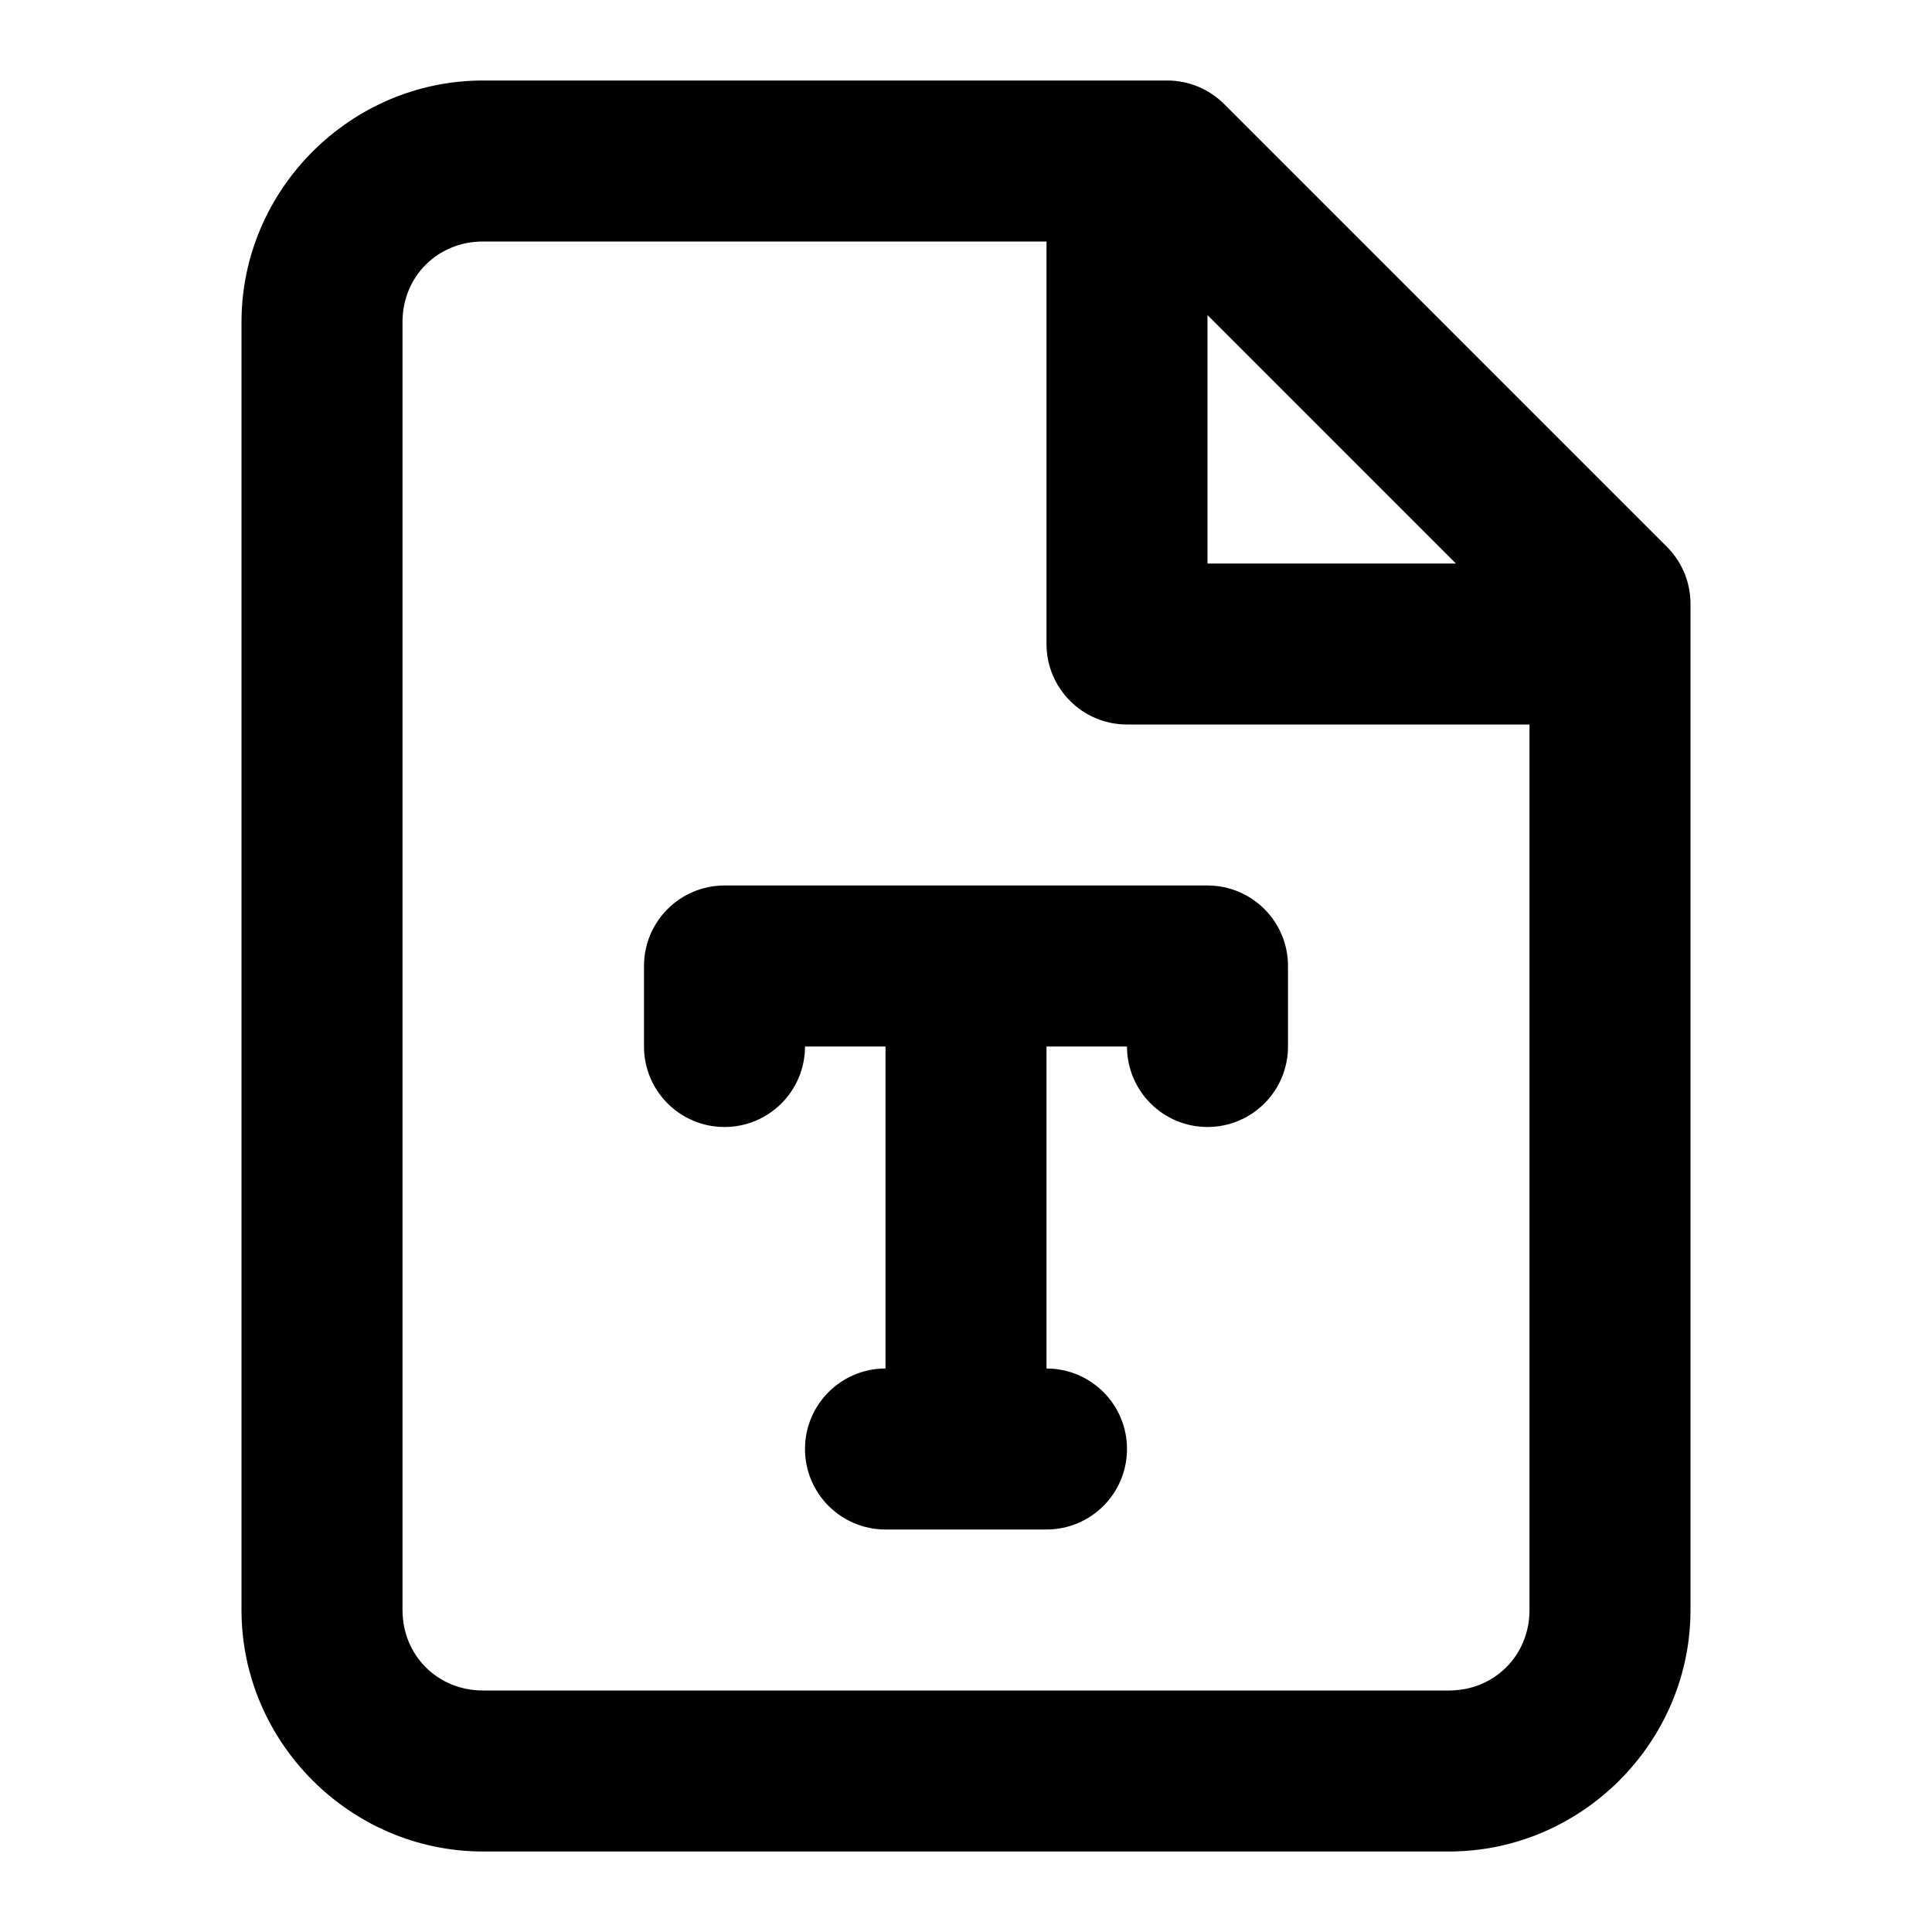
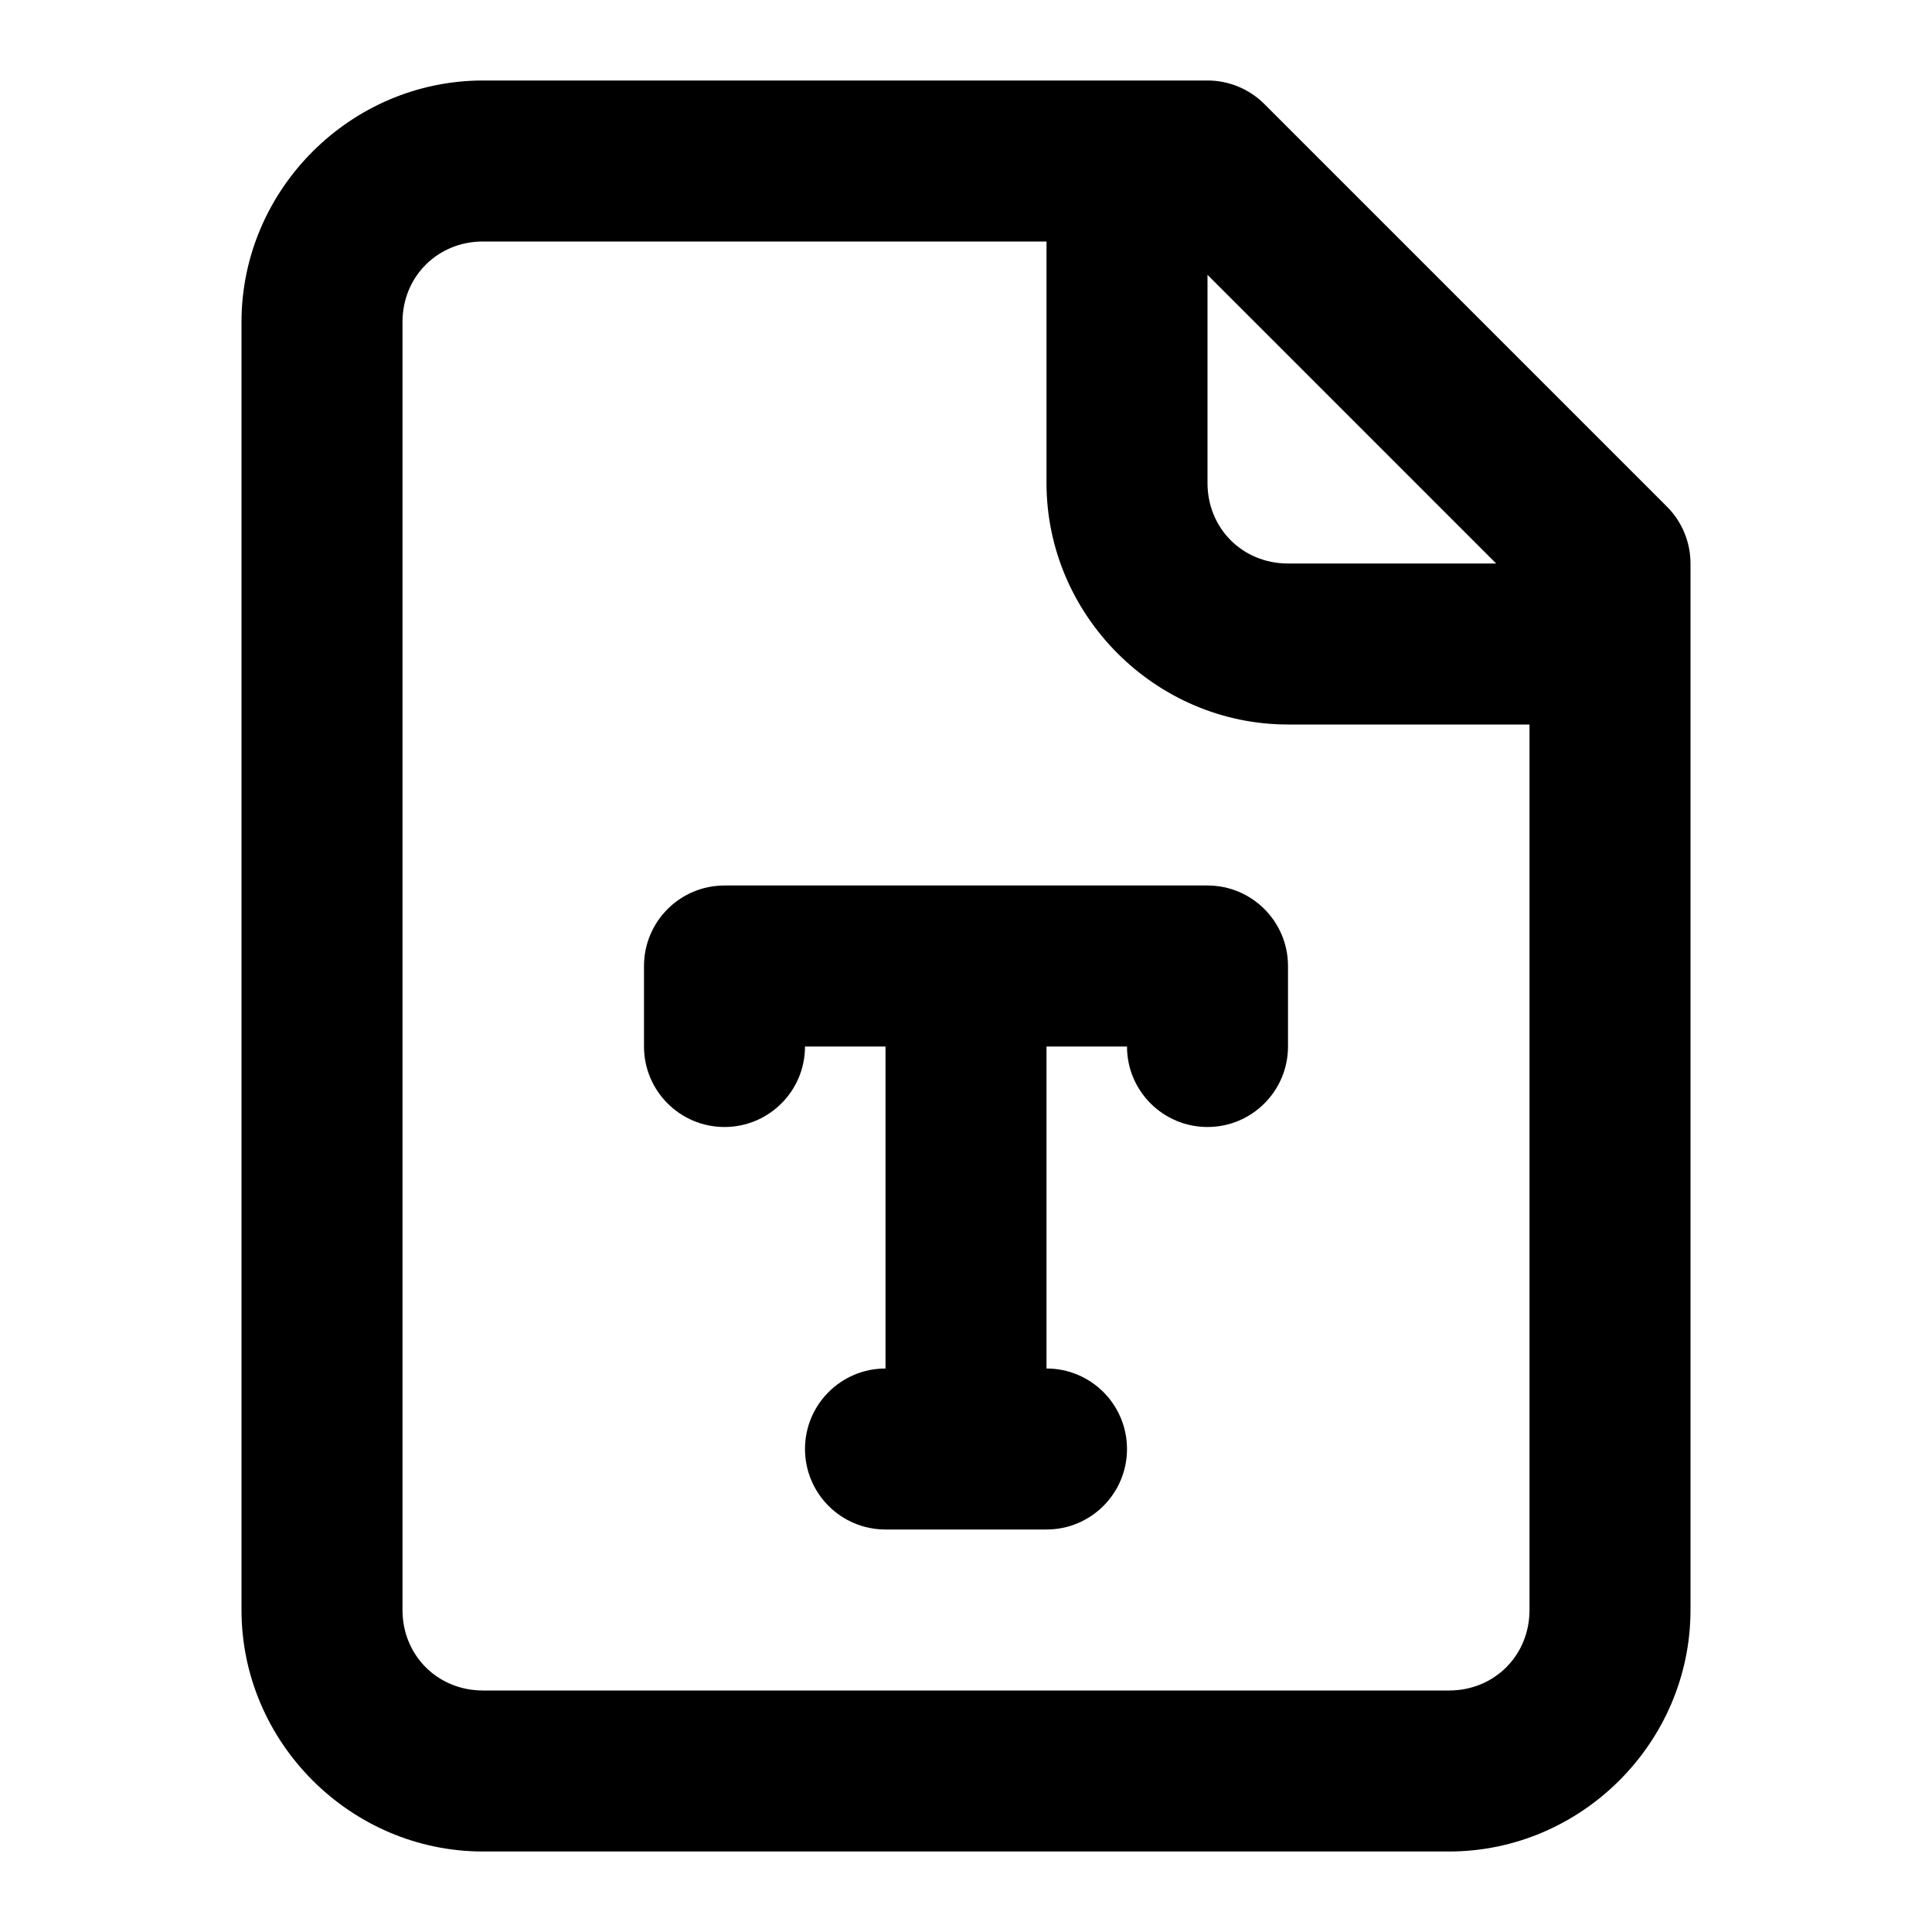
<svg xmlns="http://www.w3.org/2000/svg" width="24" height="24" viewBox="0 0 24 24" fill="currentColor" tags="font,text,typography,type" categories="files,text">
-   <path d="M 6 1 C 4.355 1 3 2.355 3 4 L 3 20 C 3 21.645 4.355 23 6 23 L 18 23 C 19.645 23 21 21.645 21 20 L 21 7.5 A 1 1 0 0 0 20.707 6.793 L 15.207 1.293 A 1 1 0 0 0 14.5 1 L 6 1 z M 6 3 L 13 3 L 13 8 A 1 1 0 0 0 14 9 L 19 9 L 19 20 C 19 20.564 18.564 21 18 21 L 6 21 C 5.436 21 5 20.564 5 20 L 5 4 C 5 3.436 5.436 3 6 3 z M 15 3.914 L 18.086 7 L 15 7 L 15 3.914 z M 9 11 A 1 1 0 0 0 8 12 L 8 13 A 1 1 0 0 0 9 14 A 1 1 0 0 0 10 13 L 11 13 L 11 17 A 1 1 0 0 0 10 18 A 1 1 0 0 0 11 19 L 12 19 L 13 19 A 1 1 0 0 0 14 18 A 1 1 0 0 0 13 17 L 13 13 L 14 13 A 1 1 0 0 0 15 14 A 1 1 0 0 0 16 13 L 16 12 A 1 1 0 0 0 15 11 L 12 11 L 9 11 z " />
+   <path d="M 6 1 C 4.355 1 3 2.355 3 4 L 3 20 C 3 21.645 4.355 23 6 23 L 18 23 C 19.645 23 21 21.645 21 20 L 21 7 A 1 1 0 0 0 20.707 6.293 L 15.707 1.293 A 1 1 0 0 0 15 1 L 6 1 z M 6 3 L 13 3 L 13 6 C 13 7.645 14.355 9 16 9 L 19 9 L 19 20 C 19 20.564 18.564 21 18 21 L 6 21 C 5.436 21 5 20.564 5 20 L 5 4 C 5 3.436 5.436 3 6 3 z M 15 3.414 L 18.586 7 L 16 7 C 15.436 7 15 6.564 15 6 L 15 3.414 z M 9 11 A 1 1 0 0 0 8 12 L 8 13 A 1 1 0 0 0 9 14 A 1 1 0 0 0 10 13 L 11 13 L 11 17 A 1 1 0 0 0 10 18 A 1 1 0 0 0 11 19 L 12 19 L 13 19 A 1 1 0 0 0 14 18 A 1 1 0 0 0 13 17 L 13 13 L 14 13 A 1 1 0 0 0 15 14 A 1 1 0 0 0 16 13 L 16 12 A 1 1 0 0 0 15 11 L 9 11 z " />
</svg>
